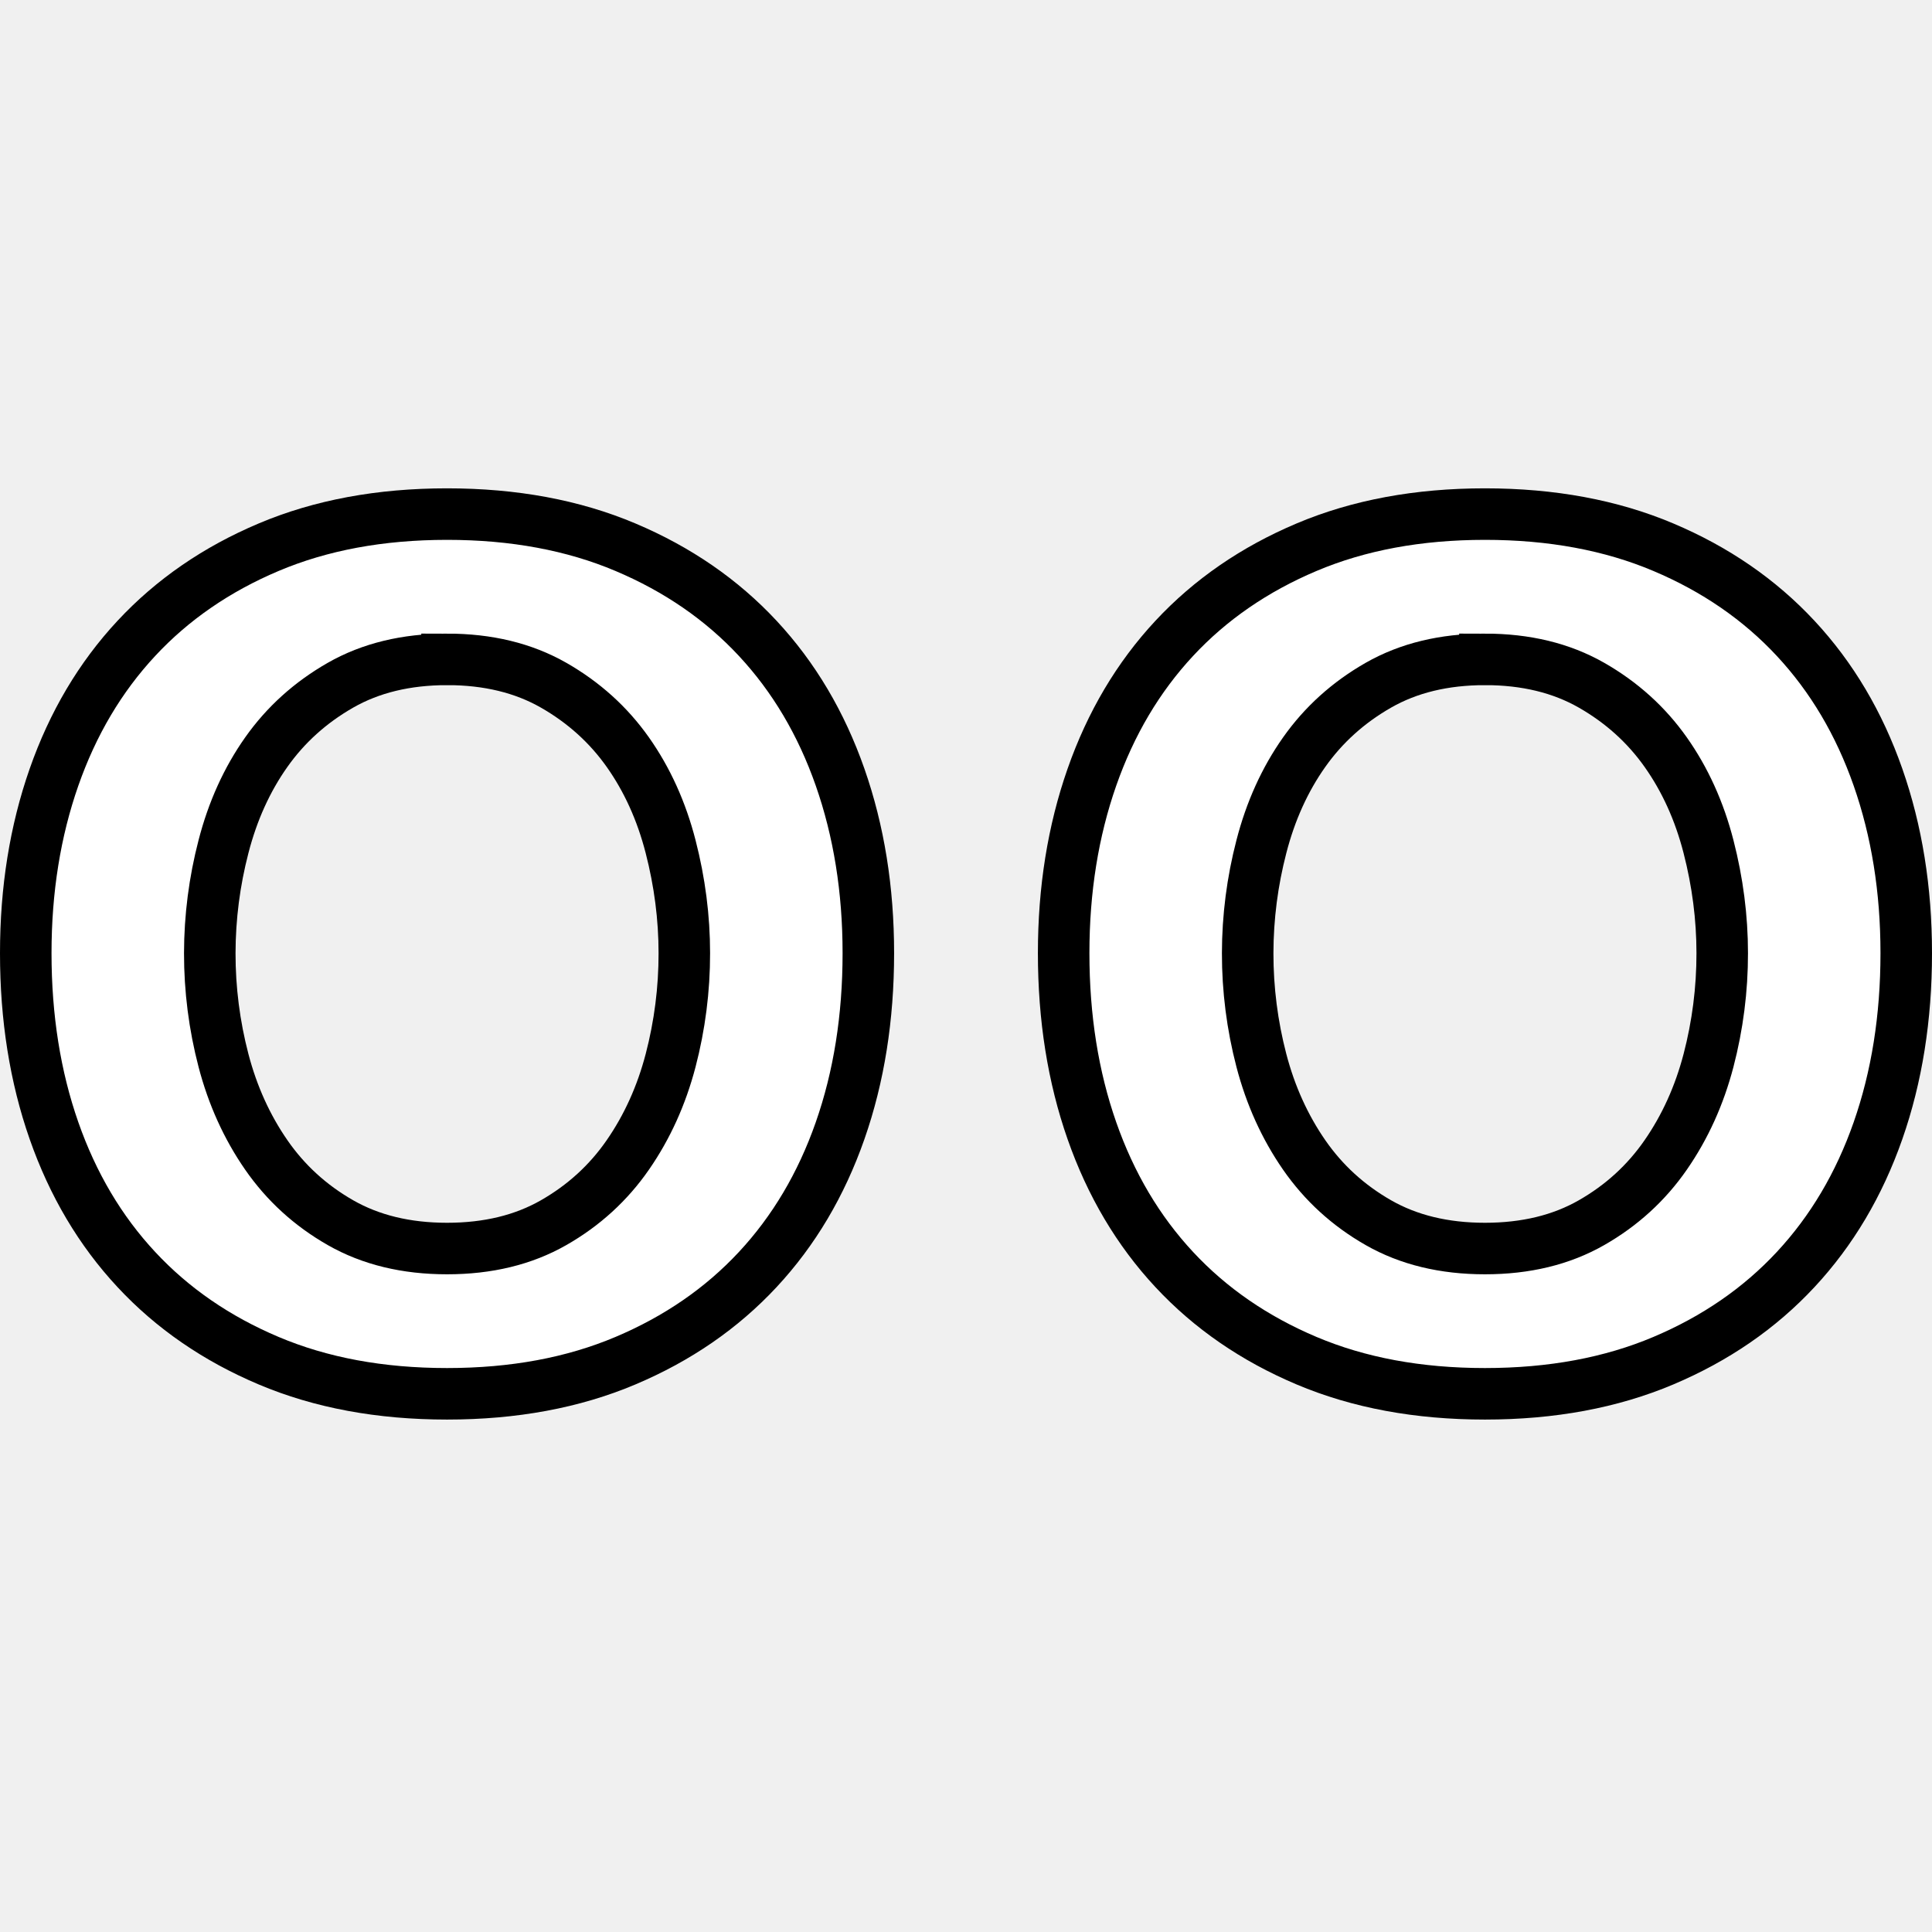
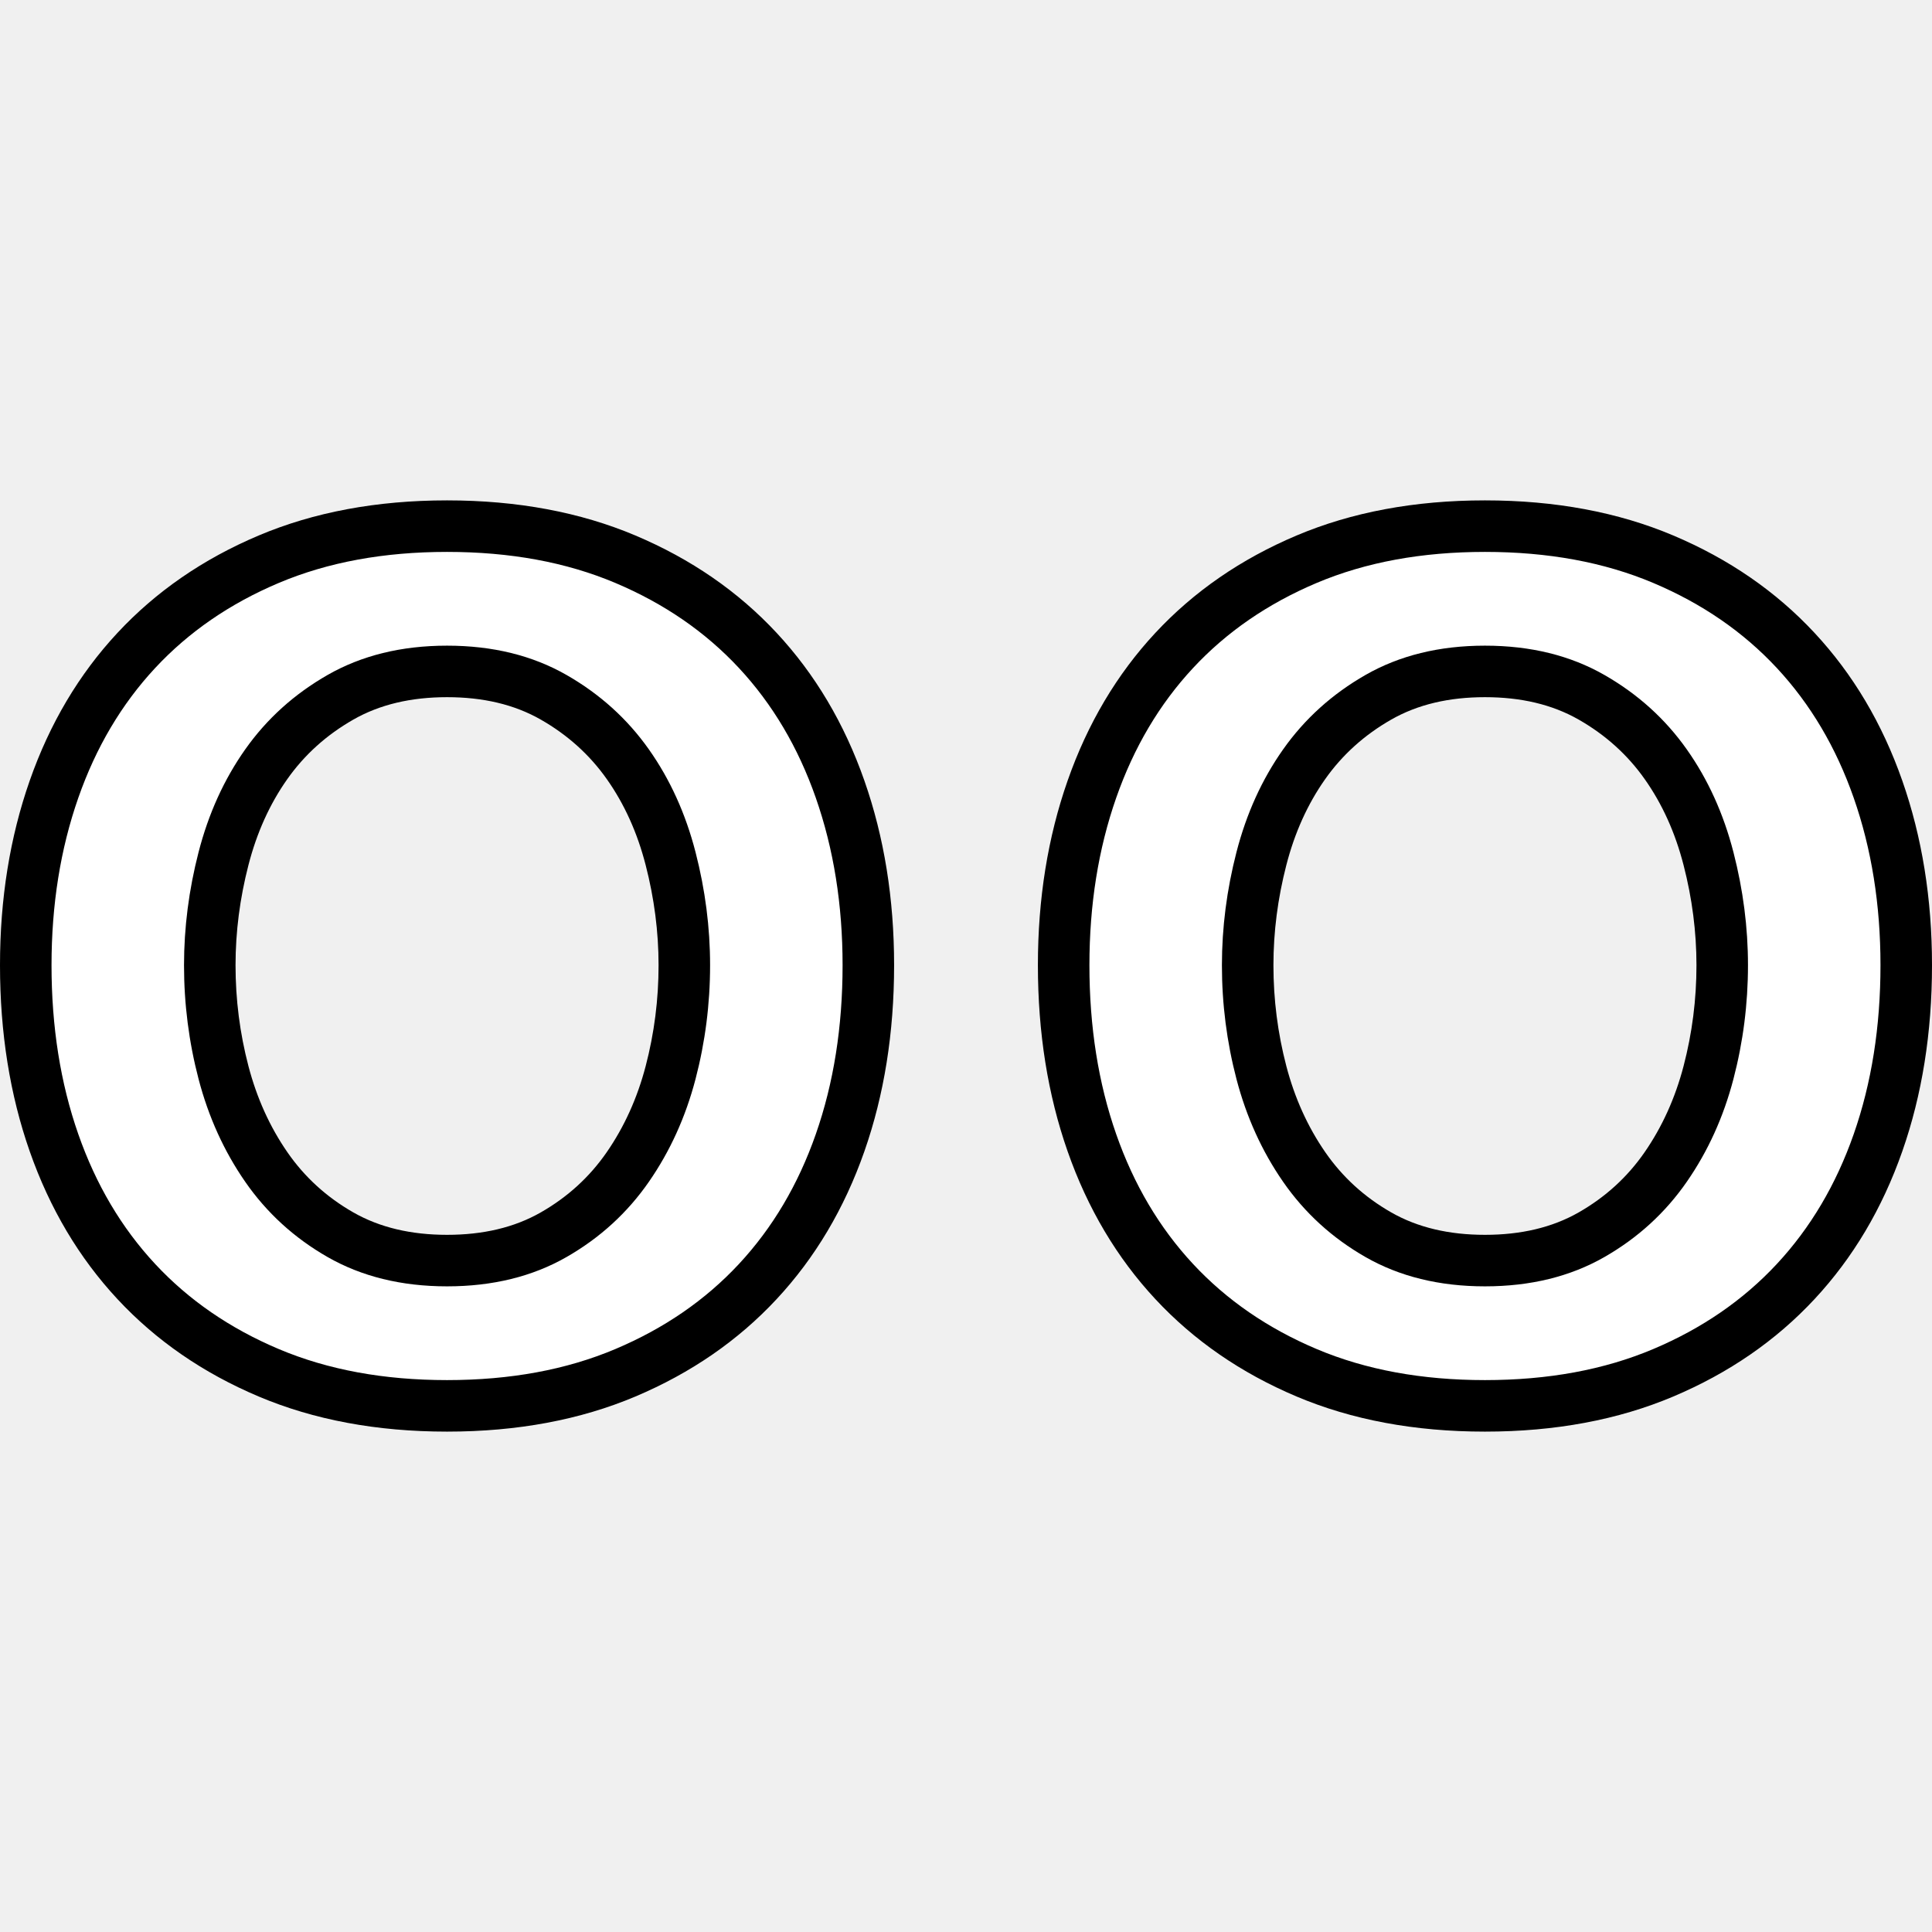
- <svg xmlns="http://www.w3.org/2000/svg" viewBox="0 0 150 150">
-   <path d="M34.709 39.914c5.18 0 9.796.857 13.848 2.57 4.052 1.712 7.478 4.072 10.276 7.08 2.8 3.008 4.93 6.6 6.392 10.778 1.462 4.177 2.193 8.73 2.193 13.66 0 5.013-.731 9.608-2.193 13.785-1.462 4.178-3.593 7.77-6.392 10.778-2.798 3.008-6.224 5.368-10.276 7.08-4.052 1.713-8.668 2.57-13.848 2.57-5.18 0-9.796-.857-13.848-2.57-4.052-1.712-7.478-4.072-10.276-7.08-2.8-3.008-4.93-6.6-6.392-10.778C2.731 83.61 2 79.015 2 74.002c0-4.93.731-9.483 2.193-13.66 1.462-4.178 3.593-7.77 6.392-10.778 2.798-3.008 6.224-5.368 10.276-7.08 4.052-1.713 8.668-2.57 13.848-2.57zm0 11.28c-3.175 0-5.932.668-8.271 2.004-2.34 1.337-4.261 3.07-5.765 5.201-1.504 2.13-2.61 4.574-3.321 7.331a33.044 33.044 0 00-1.065 8.272 32.8 32.8 0 001.065 8.334c.71 2.715 1.817 5.159 3.321 7.331 1.504 2.172 3.425 3.927 5.765 5.263 2.34 1.337 5.096 2.006 8.271 2.006 3.175 0 5.932-.669 8.271-2.006 2.34-1.336 4.261-3.09 5.765-5.263 1.504-2.172 2.61-4.616 3.321-7.331a32.8 32.8 0 001.065-8.334c0-2.757-.355-5.514-1.065-8.272-.71-2.757-1.817-5.2-3.32-7.33-1.505-2.131-3.426-3.865-5.766-5.202-2.34-1.336-5.096-2.005-8.271-2.005zm80.582-11.28c5.18 0 9.796.857 13.848 2.57 4.052 1.712 7.478 4.072 10.276 7.08 2.8 3.008 4.93 6.6 6.392 10.778 1.462 4.177 2.193 8.73 2.193 13.66 0 5.013-.731 9.608-2.193 13.785-1.462 4.178-3.593 7.77-6.392 10.778-2.798 3.008-6.224 5.368-10.276 7.08-4.052 1.713-8.668 2.57-13.848 2.57-5.18 0-9.796-.857-13.848-2.57-4.052-1.712-7.478-4.072-10.276-7.08-2.8-3.008-4.93-6.6-6.392-10.778-1.462-4.177-2.193-8.772-2.193-13.785 0-4.93.731-9.483 2.193-13.66 1.462-4.178 3.593-7.77 6.392-10.778 2.798-3.008 6.224-5.368 10.276-7.08 4.052-1.713 8.668-2.57 13.848-2.57zm0 11.28c-3.175 0-5.932.668-8.271 2.004-2.34 1.337-4.261 3.07-5.765 5.201-1.504 2.13-2.61 4.574-3.321 7.331a33.044 33.044 0 00-1.065 8.272 32.8 32.8 0 001.065 8.334c.71 2.715 1.817 5.159 3.32 7.331 1.505 2.172 3.426 3.927 5.766 5.263 2.34 1.337 5.096 2.006 8.271 2.006 3.175 0 5.932-.669 8.271-2.006 2.34-1.336 4.261-3.09 5.765-5.263 1.504-2.172 2.61-4.616 3.321-7.331a32.8 32.8 0 001.065-8.334c0-2.757-.355-5.514-1.065-8.272-.71-2.757-1.817-5.2-3.321-7.33-1.504-2.131-3.425-3.865-5.765-5.202-2.34-1.336-5.096-2.005-8.271-2.005z" stroke="#000" stroke-width="4" fill="#FFF" />
+ <svg xmlns="http://www.w3.org/2000/svg" viewBox="0 0 820 820">
+   <path d="M189.743 223.311c28.317 0 53.551 4.685 75.702 14.044 22.151 9.365 40.88 22.266 56.176 38.71 15.3 16.444 26.95 36.08 34.943 58.92 7.992 22.834 11.988 47.724 11.988 74.674 0 27.405-3.996 52.524-11.988 75.358-7.993 22.84-19.642 42.476-34.943 58.92-15.296 16.444-34.025 29.345-56.176 38.704-22.15 9.364-47.385 14.05-75.702 14.05-28.318 0-53.552-4.686-75.703-14.05-22.15-9.359-40.88-22.26-56.175-38.704-15.302-16.444-26.951-36.08-34.943-58.92-7.993-22.834-11.989-47.953-11.989-75.358 0-26.95 3.996-51.84 11.989-74.674 7.992-22.84 19.641-42.476 34.943-58.92 15.295-16.444 34.024-29.345 56.175-38.71 22.151-9.359 47.385-14.044 75.703-14.044zm0 61.659c-17.357 0-32.429 3.657-45.215 10.96-12.792 7.31-23.294 16.789-31.516 28.433-8.221 11.65-14.273 25.004-18.154 40.076-3.882 15.077-5.822 30.149-5.822 45.22 0 15.526 1.94 30.712 5.822 45.56 3.881 14.841 9.933 28.202 18.154 40.076 8.222 11.873 18.724 21.467 31.516 28.77 12.786 7.31 27.858 10.967 45.215 10.967 17.356 0 32.428-3.657 45.214-10.966 12.792-7.304 23.294-16.898 31.516-28.771 8.222-11.874 14.273-25.235 18.155-40.077 3.881-14.847 5.822-30.033 5.822-45.559 0-15.071-1.941-30.143-5.822-45.22-3.882-15.072-9.933-28.427-18.155-40.076-8.222-11.644-18.724-21.123-31.516-28.432-12.786-7.304-27.858-10.961-45.214-10.961z" fill="#fff" />
+   <path d="M189.743 212.378c29.913 0 56.558 5.018 79.96 14.908 23.633 9.993 43.597 23.785 59.926 41.328 16.302 17.52 28.739 38.425 37.256 62.757 8.38 23.944 12.6 50.036 12.6 78.288 0 28.717-4.225 55.039-12.6 78.972-8.517 24.326-20.954 45.236-37.256 62.752-16.329 17.548-36.293 31.34-59.925 41.333-23.403 9.89-50.048 14.908-79.961 14.908-29.914 0-56.559-5.019-79.961-14.908-23.633-9.993-43.597-23.785-59.926-41.333-16.302-17.516-28.738-38.426-37.255-62.752C4.226 464.698 0 438.376 0 409.659c0-28.252 4.226-54.344 12.6-78.288 8.518-24.332 20.954-45.237 37.256-62.757 16.329-17.543 36.293-31.335 59.926-41.328 23.402-9.89 50.047-14.908 79.96-14.908zm0 21.867c-26.721 0-50.545 4.346-71.444 13.18-20.67 8.736-38.158 20.746-52.431 36.085-14.3 15.367-25.158 33.74-32.625 55.083-7.604 21.73-11.376 45.422-11.376 71.066 0 26.087 3.766 50.01 11.376 71.745 7.467 21.347 18.324 39.715 32.625 55.082 14.273 15.34 31.761 27.35 52.43 36.085 20.9 8.835 44.724 13.186 71.445 13.186 26.72 0 50.544-4.351 71.444-13.186 20.669-8.735 38.157-20.746 52.43-36.085 14.301-15.367 25.158-33.735 32.625-55.082 7.61-21.736 11.377-45.658 11.377-71.745 0-25.644-3.772-49.336-11.377-71.066-7.467-21.342-18.324-39.716-32.625-55.083-14.273-15.34-31.761-27.35-52.43-36.085-20.9-8.834-44.723-13.18-71.444-13.18zm0 39.792c19.45 0 36.31 4.214 50.643 12.404 14.213 8.123 25.88 18.668 35.02 31.619 8.96 12.688 15.58 27.23 19.81 43.657 4.117 15.979 6.167 31.958 6.167 47.942 0 16.471-2.061 32.576-6.177 48.326-4.22 16.126-10.813 30.63-19.746 43.53-9.151 13.225-20.839 23.912-35.074 32.046-14.334 8.19-31.193 12.404-50.643 12.404s-36.31-4.215-50.644-12.404c-14.235-8.134-25.923-18.821-35.074-32.045-8.932-12.902-15.525-27.405-19.745-43.531-4.117-15.75-6.178-31.855-6.178-48.326 0-15.984 2.05-31.963 6.167-47.942 4.23-16.428 10.851-30.97 19.81-43.657 9.141-12.95 20.807-23.496 35.02-31.62 14.334-8.189 31.193-12.403 50.644-12.403zm0 21.866c-15.263 0-28.547 3.094-39.792 9.523-11.36 6.49-20.703 14.897-28.006 25.245-7.484 10.6-12.967 22.774-16.498 36.496-3.652 14.164-5.478 28.328-5.478 42.492 0 14.585 1.82 28.848 5.467 42.793 3.548 13.558 9.058 25.77 16.564 36.622 7.292 10.528 16.613 19.024 27.95 25.502 11.246 6.428 24.53 9.523 39.793 9.523 15.263 0 28.547-3.095 39.792-9.523 11.337-6.478 20.658-14.974 27.95-25.502 7.512-10.852 13.017-23.064 16.565-36.622 3.646-13.945 5.466-28.208 5.466-42.793 0-14.164-1.826-28.328-5.477-42.492-3.532-13.722-9.015-25.896-16.499-36.496-7.303-10.348-16.646-18.756-28.005-25.245-11.245-6.429-24.53-9.523-39.792-9.523z" />
+   <path d="M630.258 223.311c28.317 0 53.551 4.685 75.702 14.044 22.151 9.365 40.88 22.266 56.176 38.71 15.301 16.444 26.95 36.08 34.943 58.92 7.992 22.834 11.988 47.724 11.988 74.674 0 27.405-3.996 52.524-11.988 75.358-7.993 22.84-19.642 42.476-34.943 58.92-15.296 16.444-34.025 29.345-56.176 38.704-22.15 9.364-47.385 14.05-75.702 14.05s-53.552-4.686-75.703-14.05c-22.15-9.359-40.88-22.26-56.175-38.704-15.301-16.444-26.95-36.08-34.943-58.92-7.992-22.834-11.988-47.953-11.988-75.358 0-26.95 3.996-51.84 11.988-74.674 7.992-22.84 19.642-42.476 34.943-58.92 15.296-16.444 34.024-29.345 56.175-38.71 22.151-9.359 47.386-14.044 75.703-14.044zm0 61.659c-17.357 0-32.428 3.657-45.215 10.96-12.792 7.31-23.293 16.789-31.515 28.433-8.222 11.65-14.274 25.004-18.155 40.076-3.881 15.077-5.822 30.149-5.822 45.22 0 15.526 1.94 30.712 5.822 45.56 3.881 14.841 9.933 28.202 18.155 40.076 8.222 11.873 18.723 21.467 31.515 28.77 12.787 7.31 27.858 10.967 45.215 10.967 17.357 0 32.428-3.657 45.215-10.966 12.792-7.304 23.293-16.898 31.515-28.771 8.222-11.874 14.274-25.235 18.155-40.077 3.881-14.847 5.822-30.033 5.822-45.559 0-15.071-1.94-30.143-5.822-45.22-3.881-15.072-9.933-28.427-18.155-40.076-8.222-11.644-18.723-21.123-31.515-28.432-12.787-7.304-27.858-10.961-45.215-10.961z" fill="#fff" />
+   <path d="M630.258 212.378c29.913 0 56.558 5.018 79.96 14.908 23.633 9.993 43.598 23.785 59.926 41.328 16.302 17.52 28.739 38.425 37.256 62.757 8.375 23.944 12.6 50.036 12.6 78.288 0 28.717-4.225 55.039-12.6 78.972-8.517 24.326-20.954 45.236-37.256 62.752-16.328 17.548-36.293 31.34-59.925 41.333-23.403 9.89-50.048 14.908-79.961 14.908-29.914 0-56.558-5.019-79.961-14.908-23.633-9.993-43.597-23.785-59.926-41.333-16.301-17.516-28.738-38.426-37.255-62.752-8.375-23.933-12.6-50.255-12.6-78.972 0-28.252 4.22-54.344 12.6-78.288 8.517-24.332 20.954-45.237 37.255-62.757 16.33-17.543 36.293-31.335 59.926-41.328 23.403-9.89 50.047-14.908 79.96-14.908zm0 21.867c-26.721 0-50.545 4.346-71.444 13.18-20.67 8.736-38.157 20.746-52.43 36.085-14.302 15.367-25.159 33.74-32.626 55.083-7.604 21.73-11.376 45.422-11.376 71.066 0 26.087 3.766 50.01 11.376 71.745 7.467 21.347 18.324 39.715 32.625 55.082 14.274 15.34 31.761 27.35 52.43 36.085 20.9 8.835 44.724 13.186 71.445 13.186 26.72 0 50.545-4.351 71.444-13.186 20.67-8.735 38.157-20.746 52.43-36.085 14.301-15.367 25.158-33.735 32.626-55.082 7.61-21.736 11.376-45.658 11.376-71.745 0-25.644-3.772-49.336-11.376-71.066-7.468-21.342-18.325-39.716-32.625-55.083-14.274-15.34-31.762-27.35-52.431-36.085-20.9-8.834-44.723-13.18-71.444-13.18zm0 39.792c19.45 0 36.31 4.214 50.643 12.404 14.213 8.123 25.88 18.668 35.02 31.619 8.96 12.688 15.58 27.23 19.81 43.657 4.117 15.979 6.167 31.958 6.167 47.942 0 16.471-2.06 32.576-6.177 48.326-4.22 16.126-10.813 30.63-19.746 43.53-9.151 13.225-20.839 23.912-35.074 32.046-14.334 8.19-31.193 12.404-50.643 12.404s-36.31-4.215-50.643-12.404c-14.236-8.134-25.923-18.821-35.075-32.045-8.932-12.902-15.525-27.405-19.745-43.531-4.117-15.75-6.177-31.855-6.177-48.326 0-15.984 2.05-31.963 6.166-47.942 4.231-16.428 10.851-30.97 19.811-43.657 9.14-12.95 20.806-23.496 35.02-31.62 14.333-8.189 31.192-12.403 50.643-12.403zm0 21.866c-15.263 0-28.547 3.094-39.792 9.523-11.36 6.49-20.702 14.897-28.006 25.245-7.484 10.6-12.967 22.774-16.498 36.496-3.652 14.164-5.478 28.328-5.478 42.492 0 14.585 1.82 28.848 5.467 42.793 3.548 13.558 9.053 25.77 16.564 36.622 7.292 10.528 16.613 19.024 27.951 25.502 11.245 6.428 24.529 9.523 39.792 9.523 15.263 0 28.547-3.095 39.792-9.523 11.338-6.478 20.658-14.974 27.95-25.502 7.507-10.852 13.017-23.064 16.565-36.622 3.646-13.945 5.467-28.208 5.467-42.793 0-14.164-1.826-28.328-5.478-42.492-3.532-13.722-9.015-25.896-16.499-36.496-7.303-10.348-16.646-18.756-28.005-25.245-11.245-6.429-24.53-9.523-39.792-9.523z" />
</svg>
